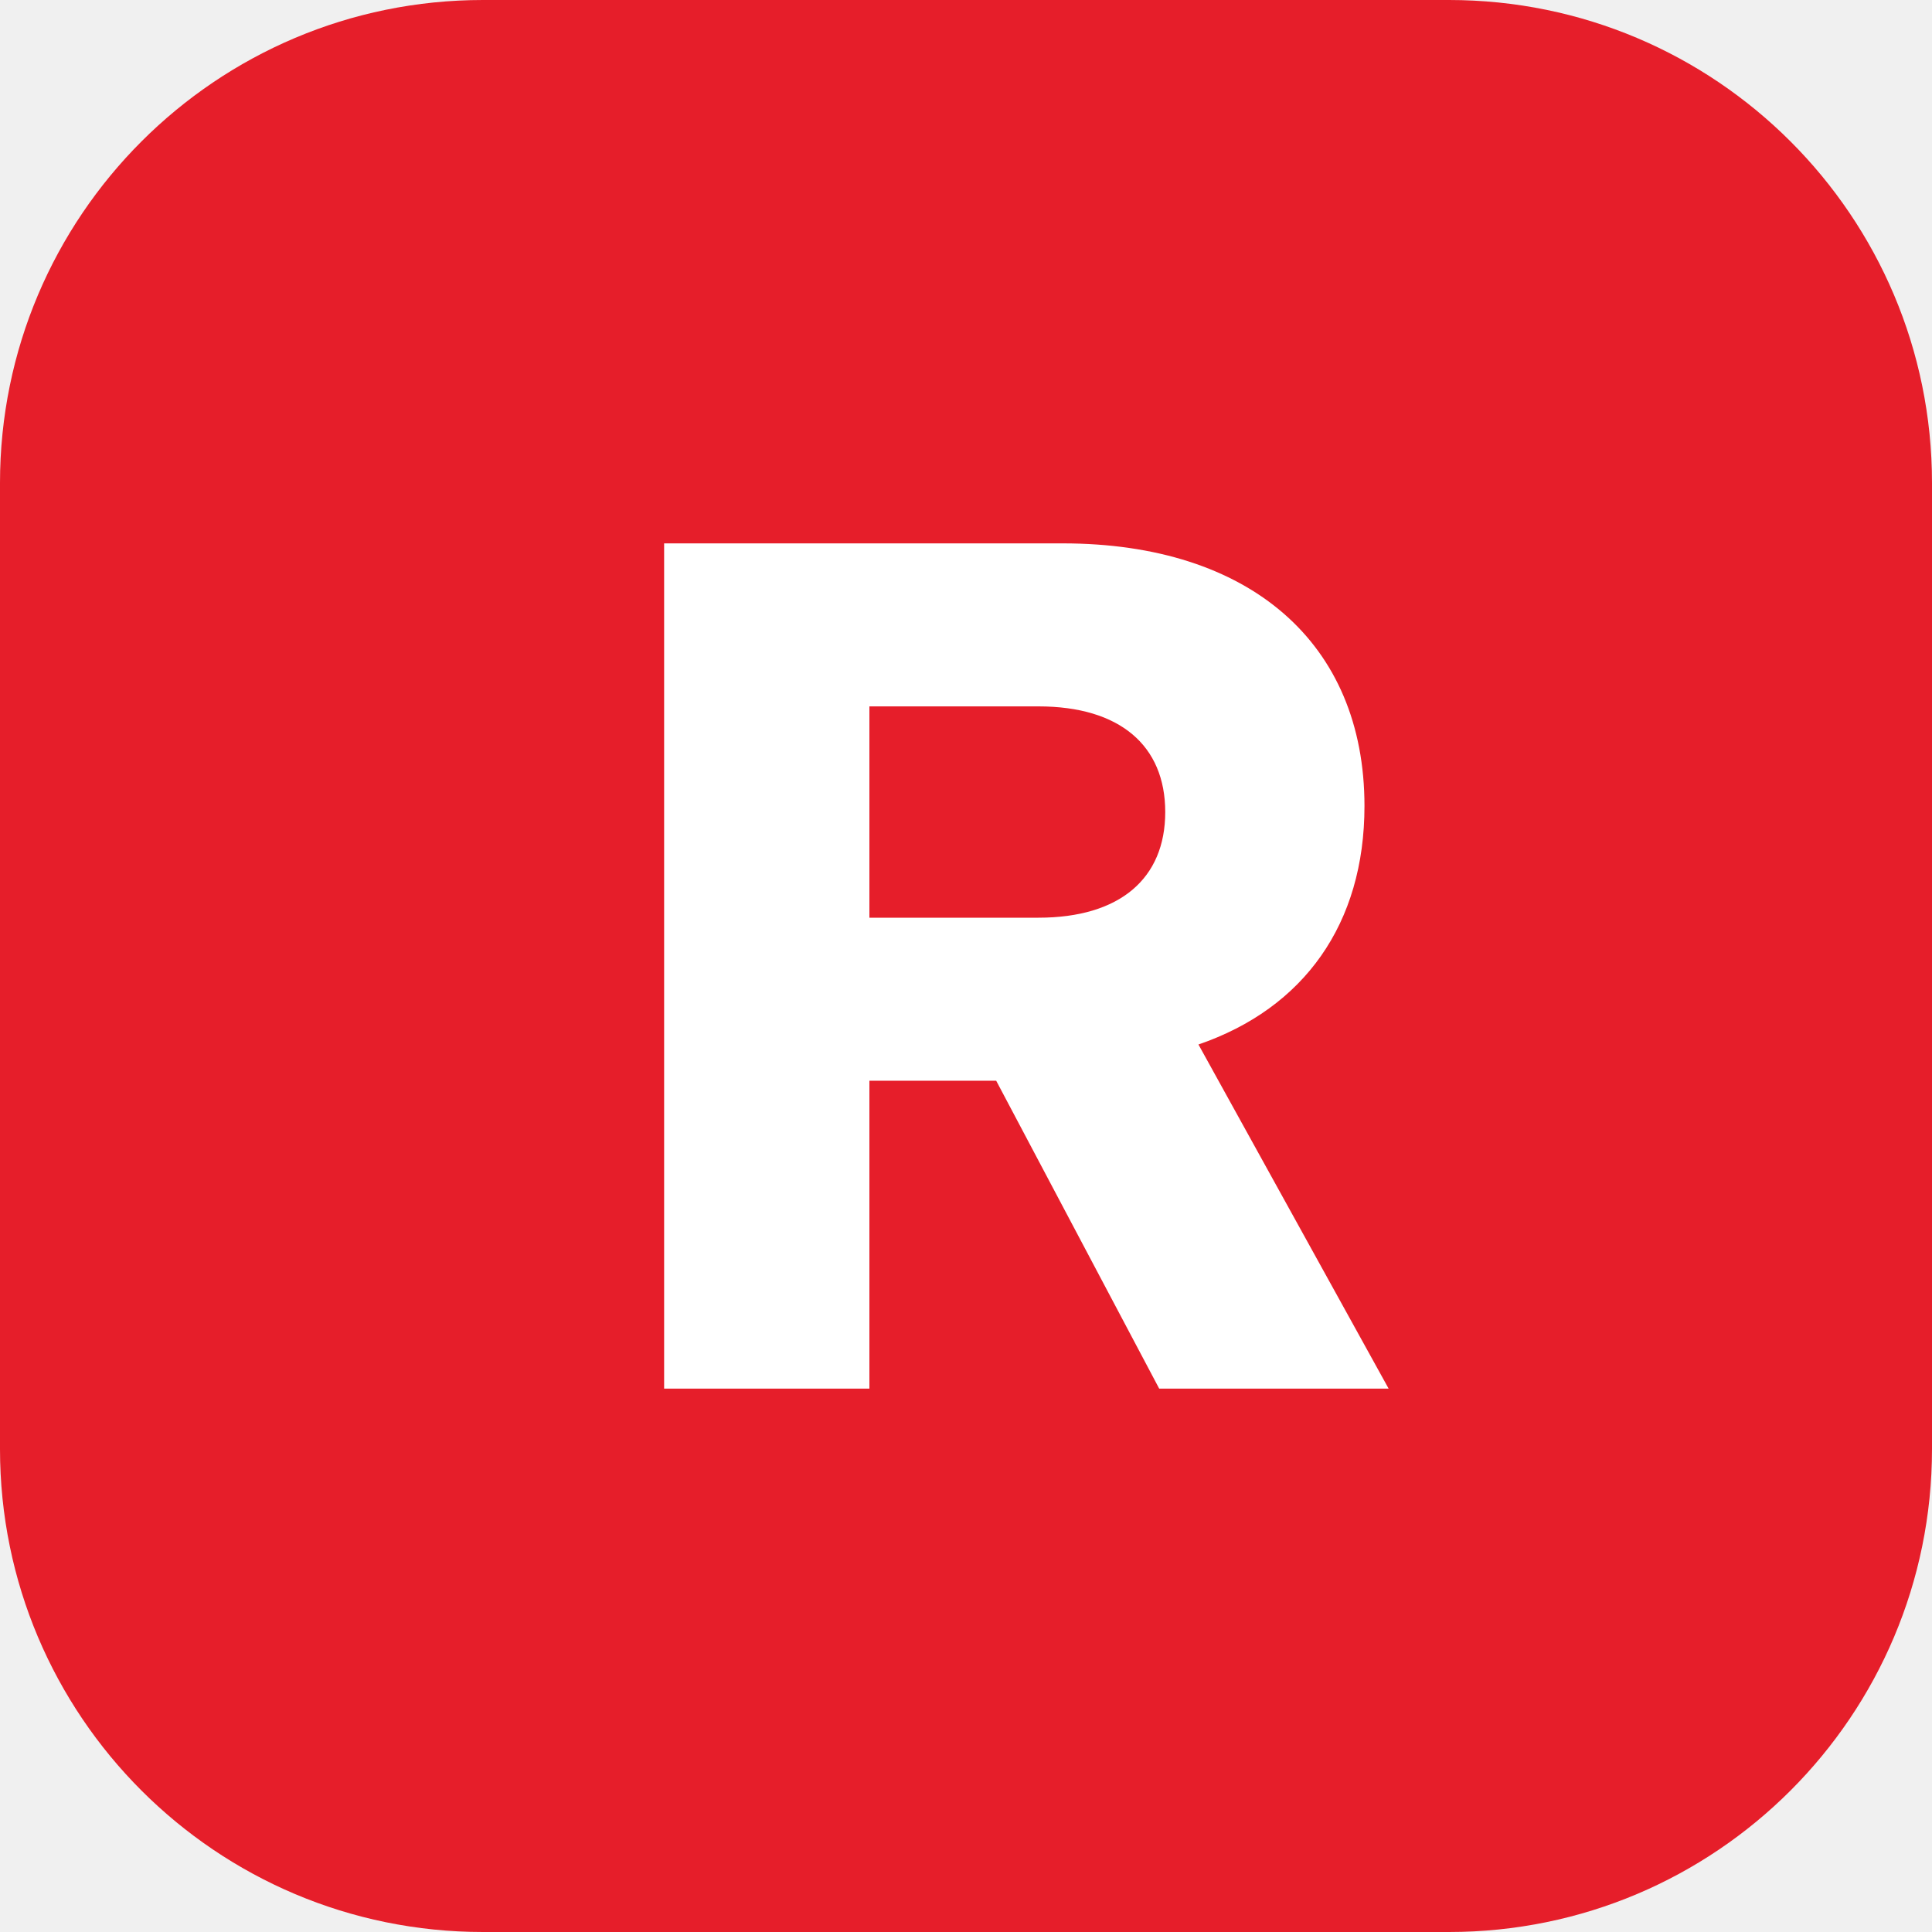
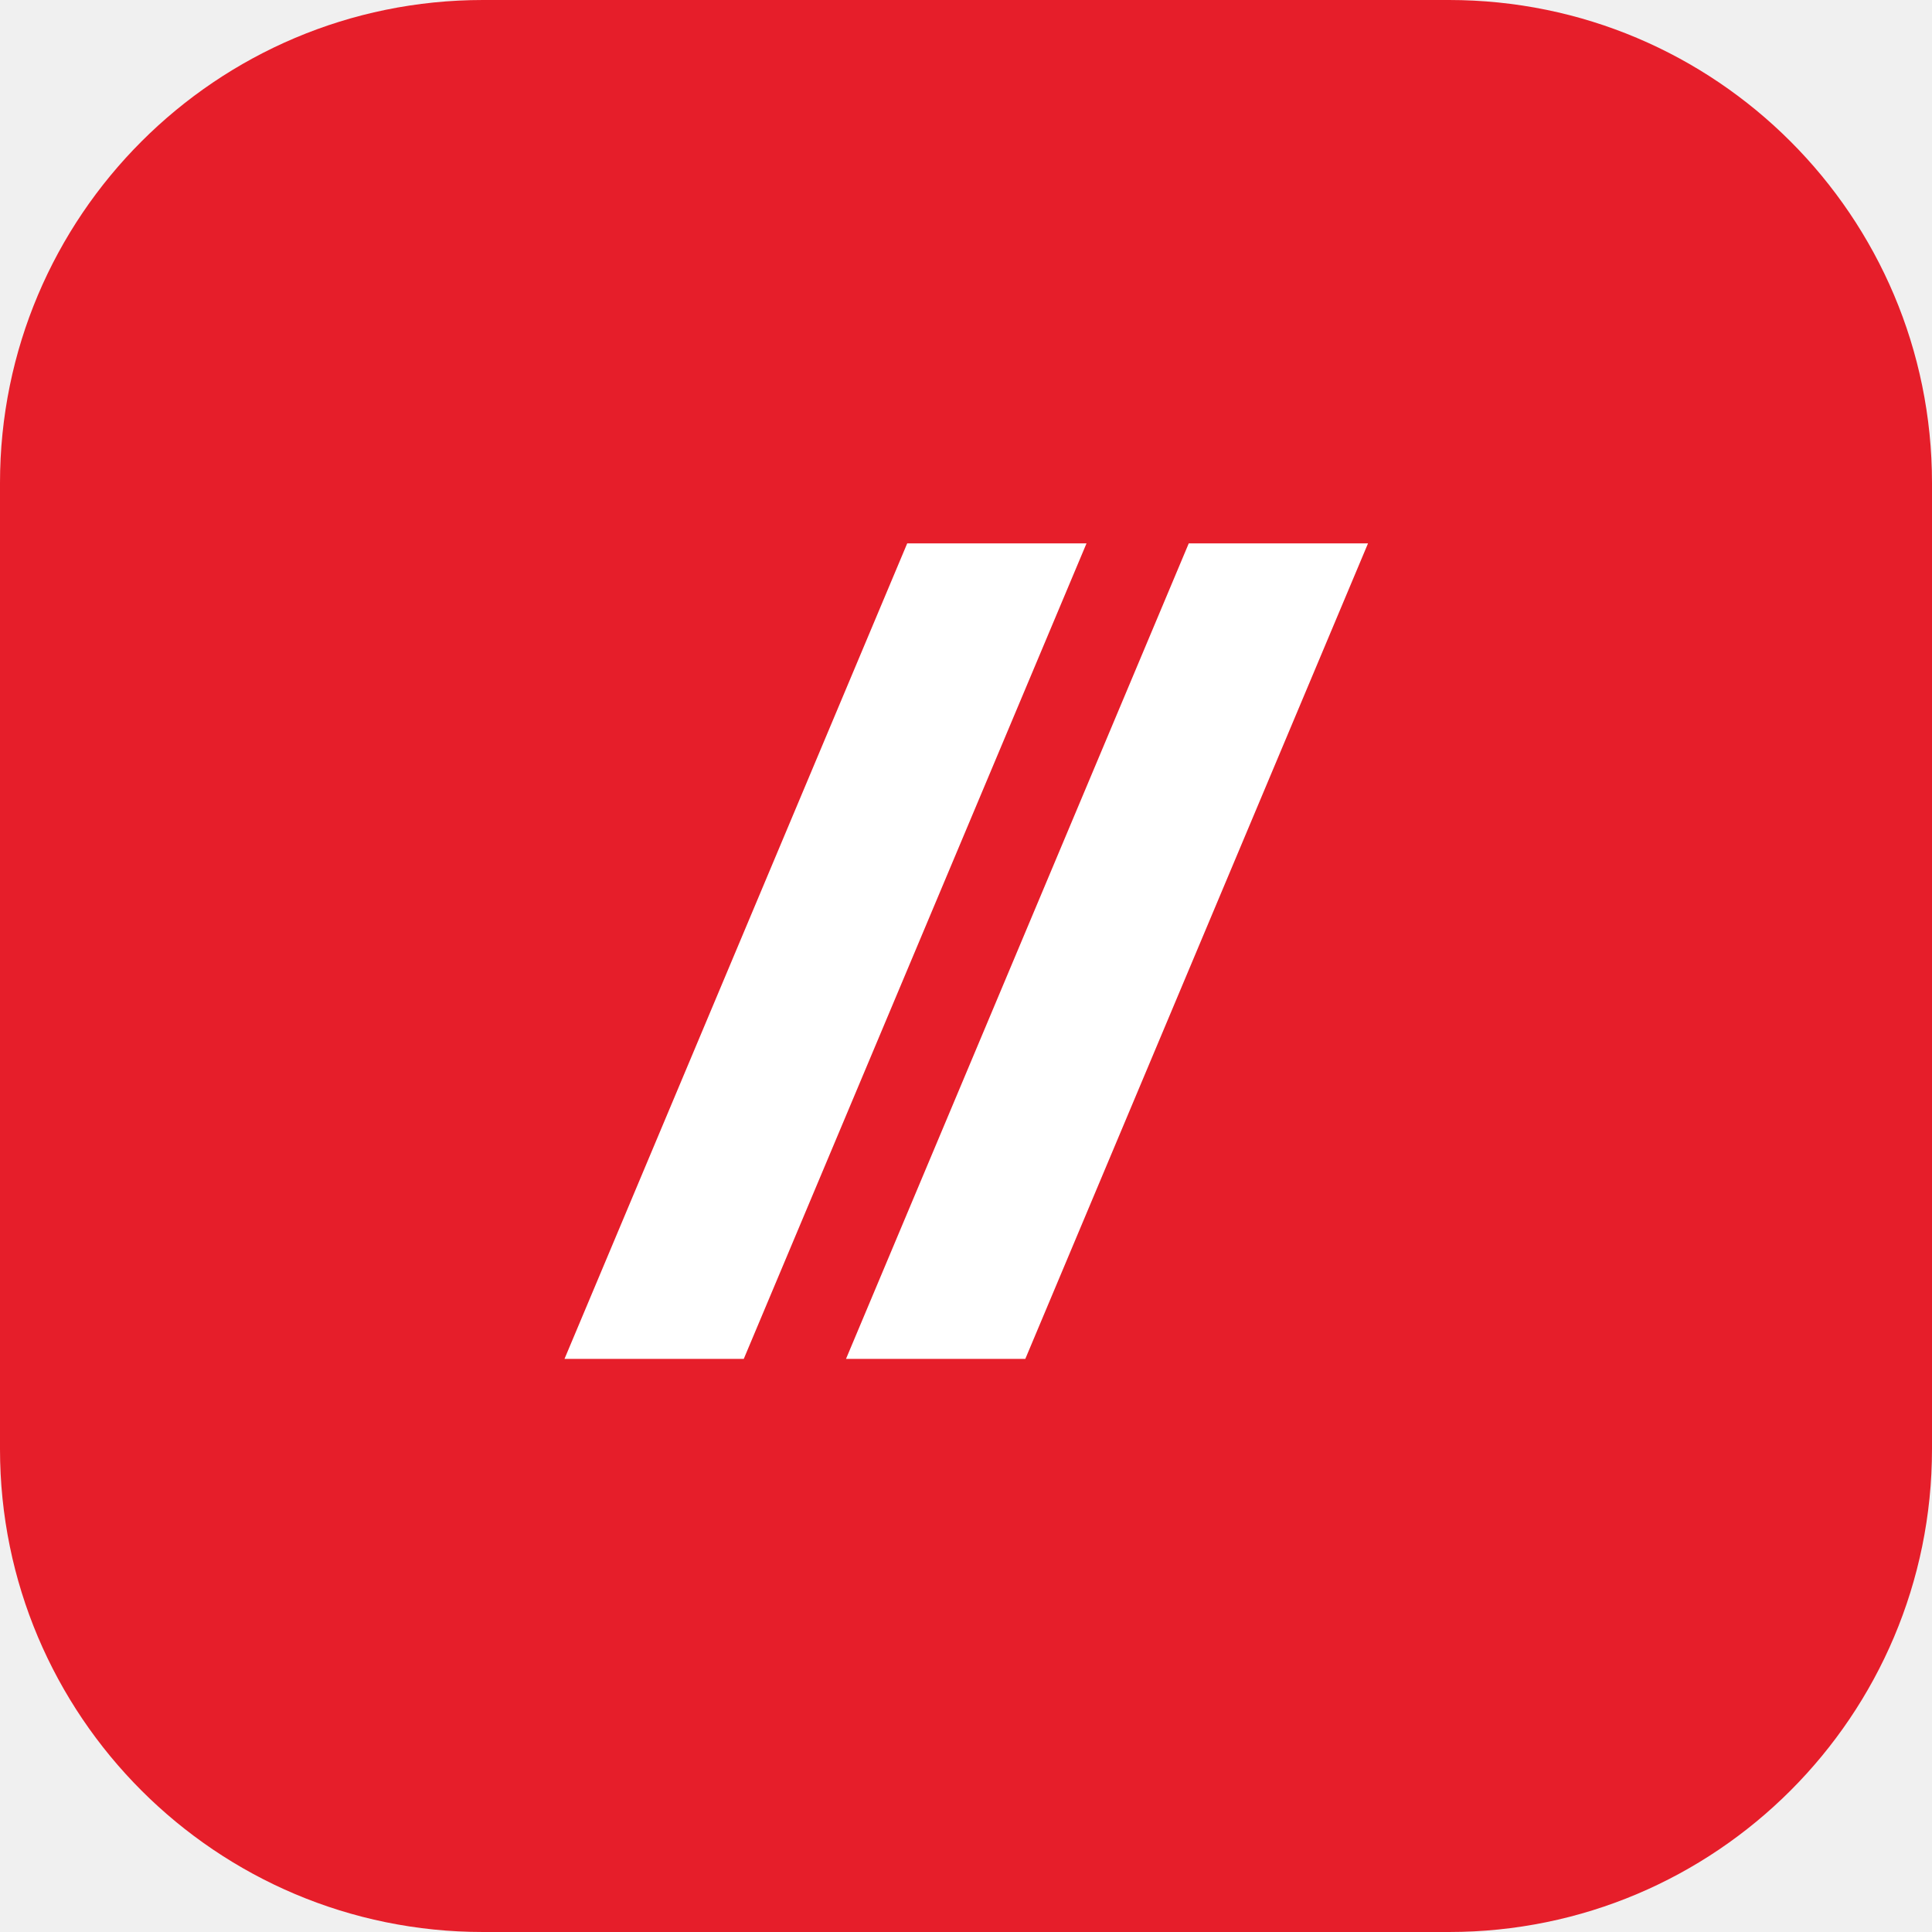
<svg xmlns="http://www.w3.org/2000/svg" viewBox="0 0 64 64" width="64" height="64" role="img" aria-label="Streamline">
  <rect width="64" height="64" rx="16" fill="#e61e2a" />
-   <path d="M22 46V18h13.2c6.2 0 10 3.3 10 8.7 0 3.9-2 6.7-5.5 7.9L46 46h-7.6l-5.4-10.2h-4.2V46H22zm6.8-15.6h5.6c2.7 0 4.2-1.3 4.2-3.5s-1.5-3.5-4.2-3.5h-5.6v7z" fill="#ffffff" />
+   <g transform="translate(18.7 18) scale(0.126)" fill="#ffffff">
+     <polygon points="47.13 214.4 0 214.4 90.1 0 137.24 0 47.13 214.4" />
+     <polygon points="121.15 214.4 74.01 214.4 164.12 0 211.25 0 121.15 214.4" />
+   </g>
</svg>
